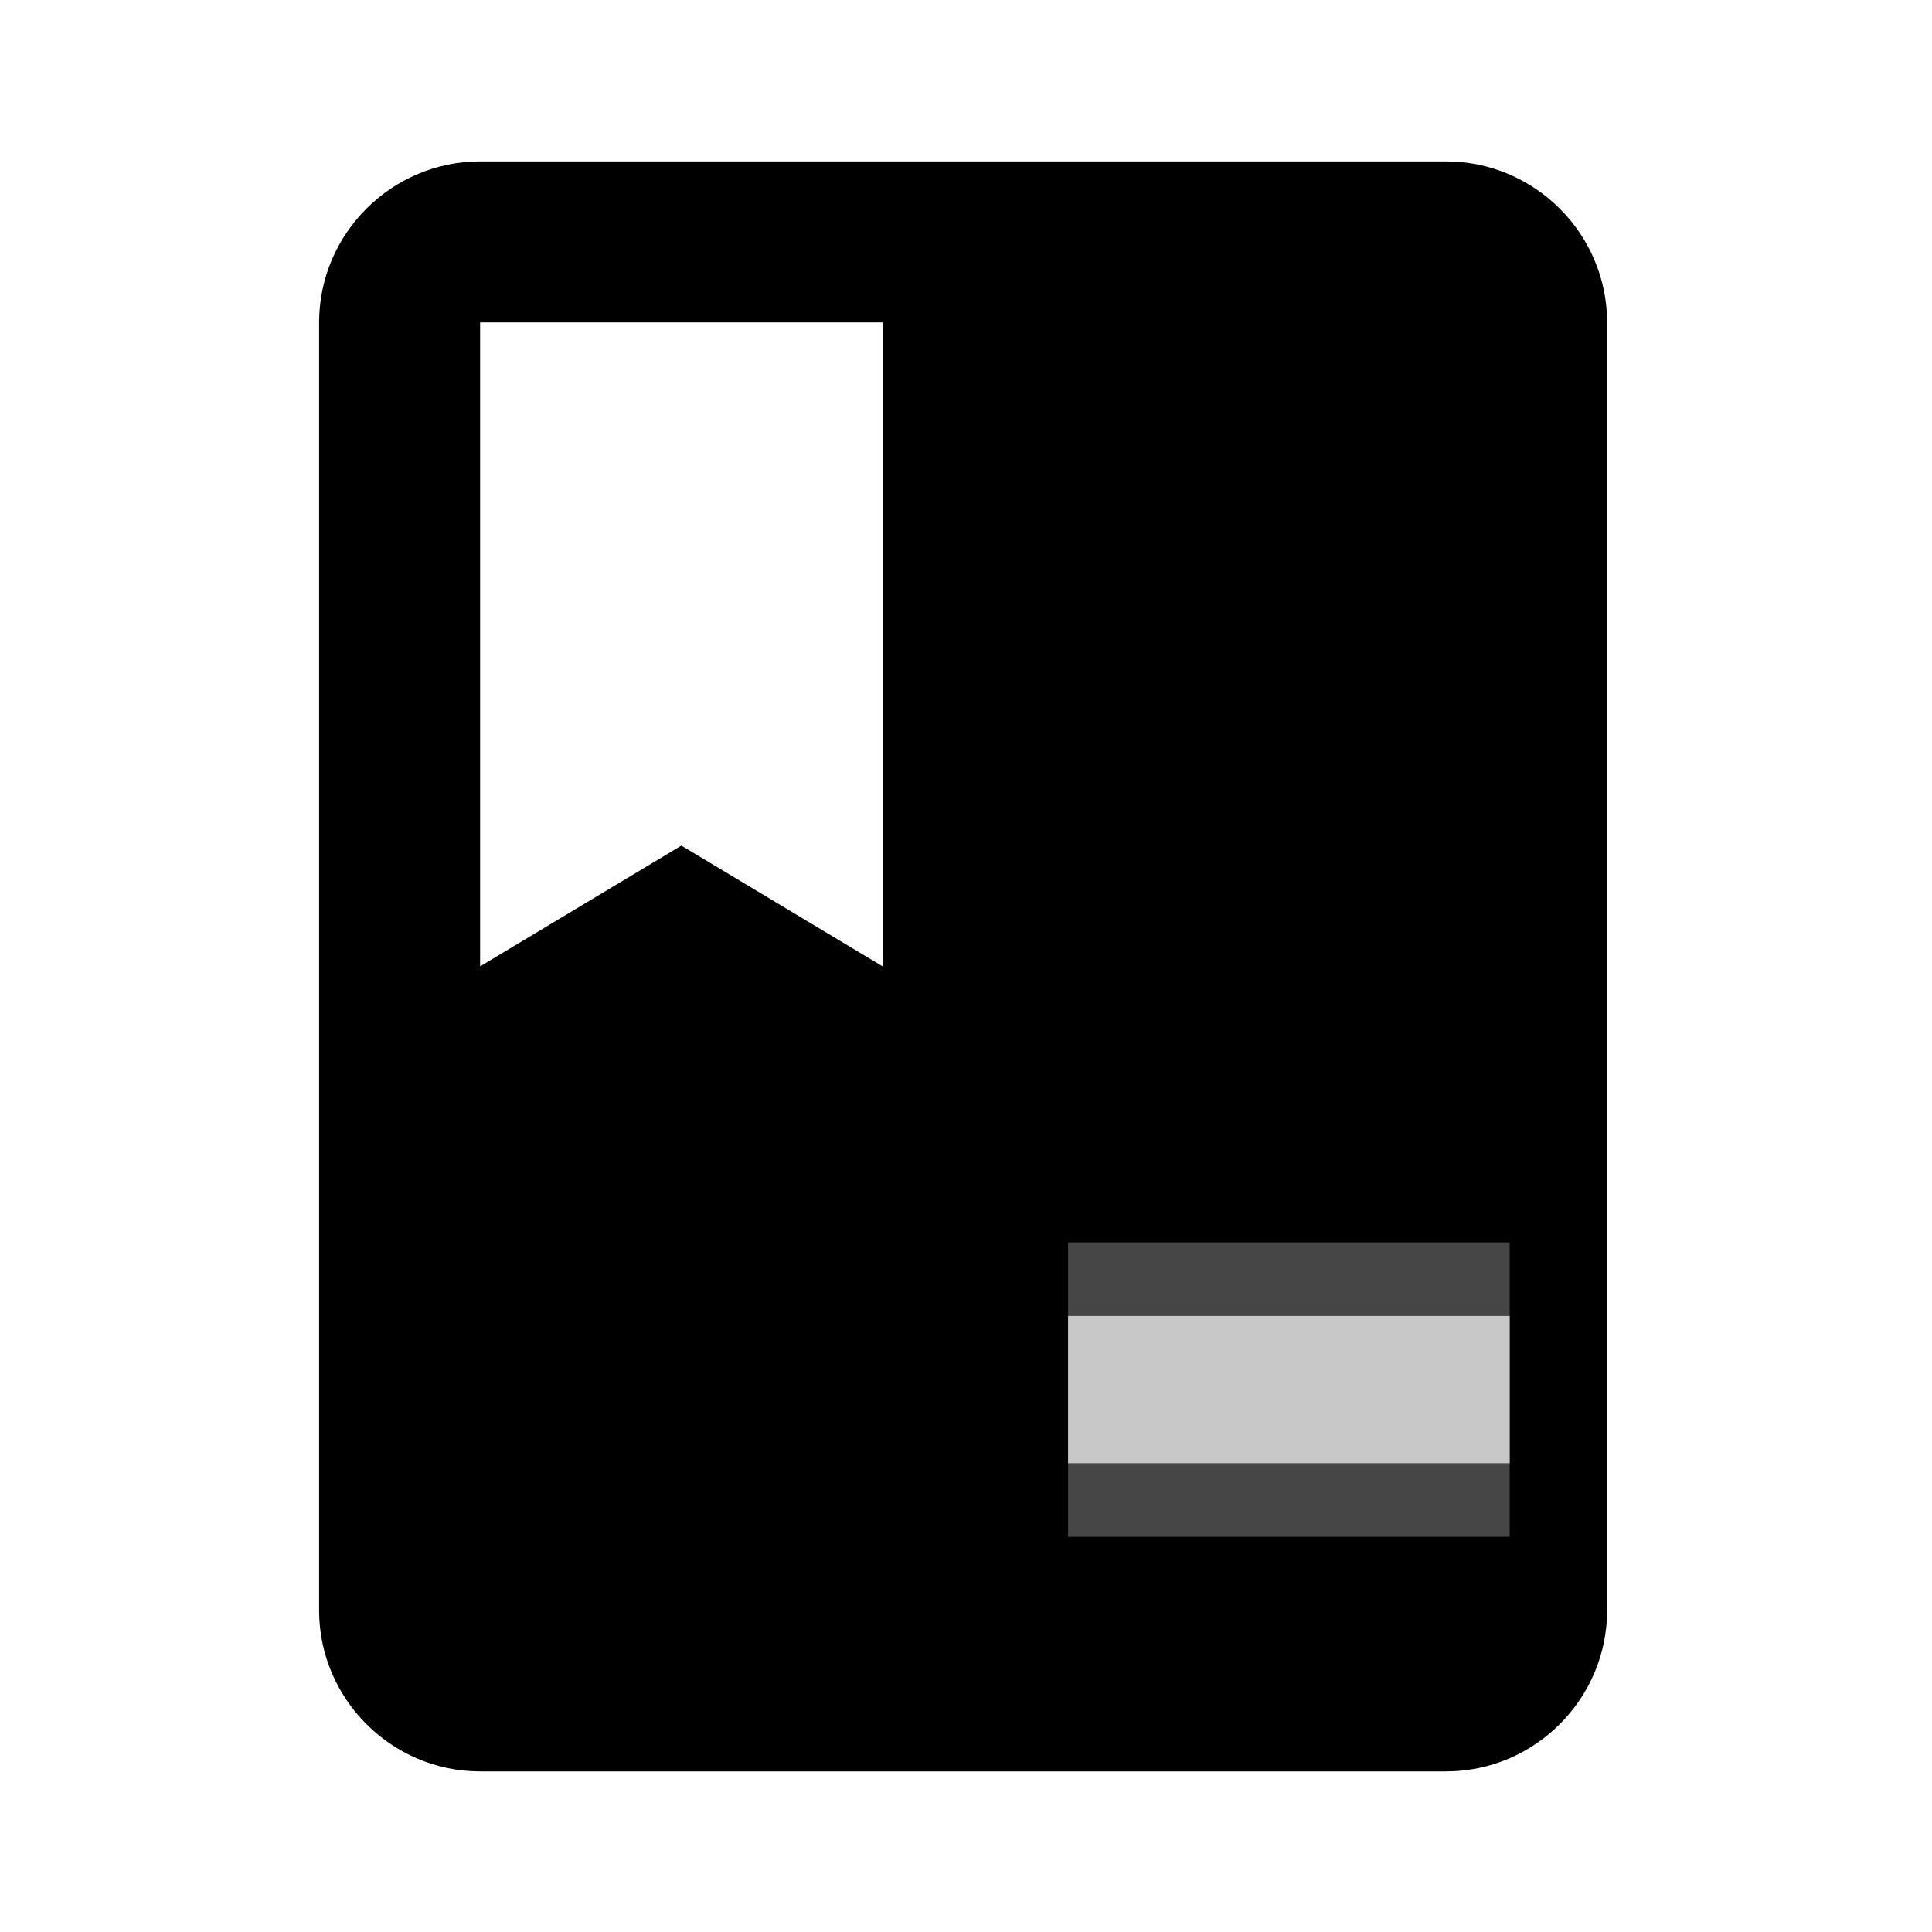
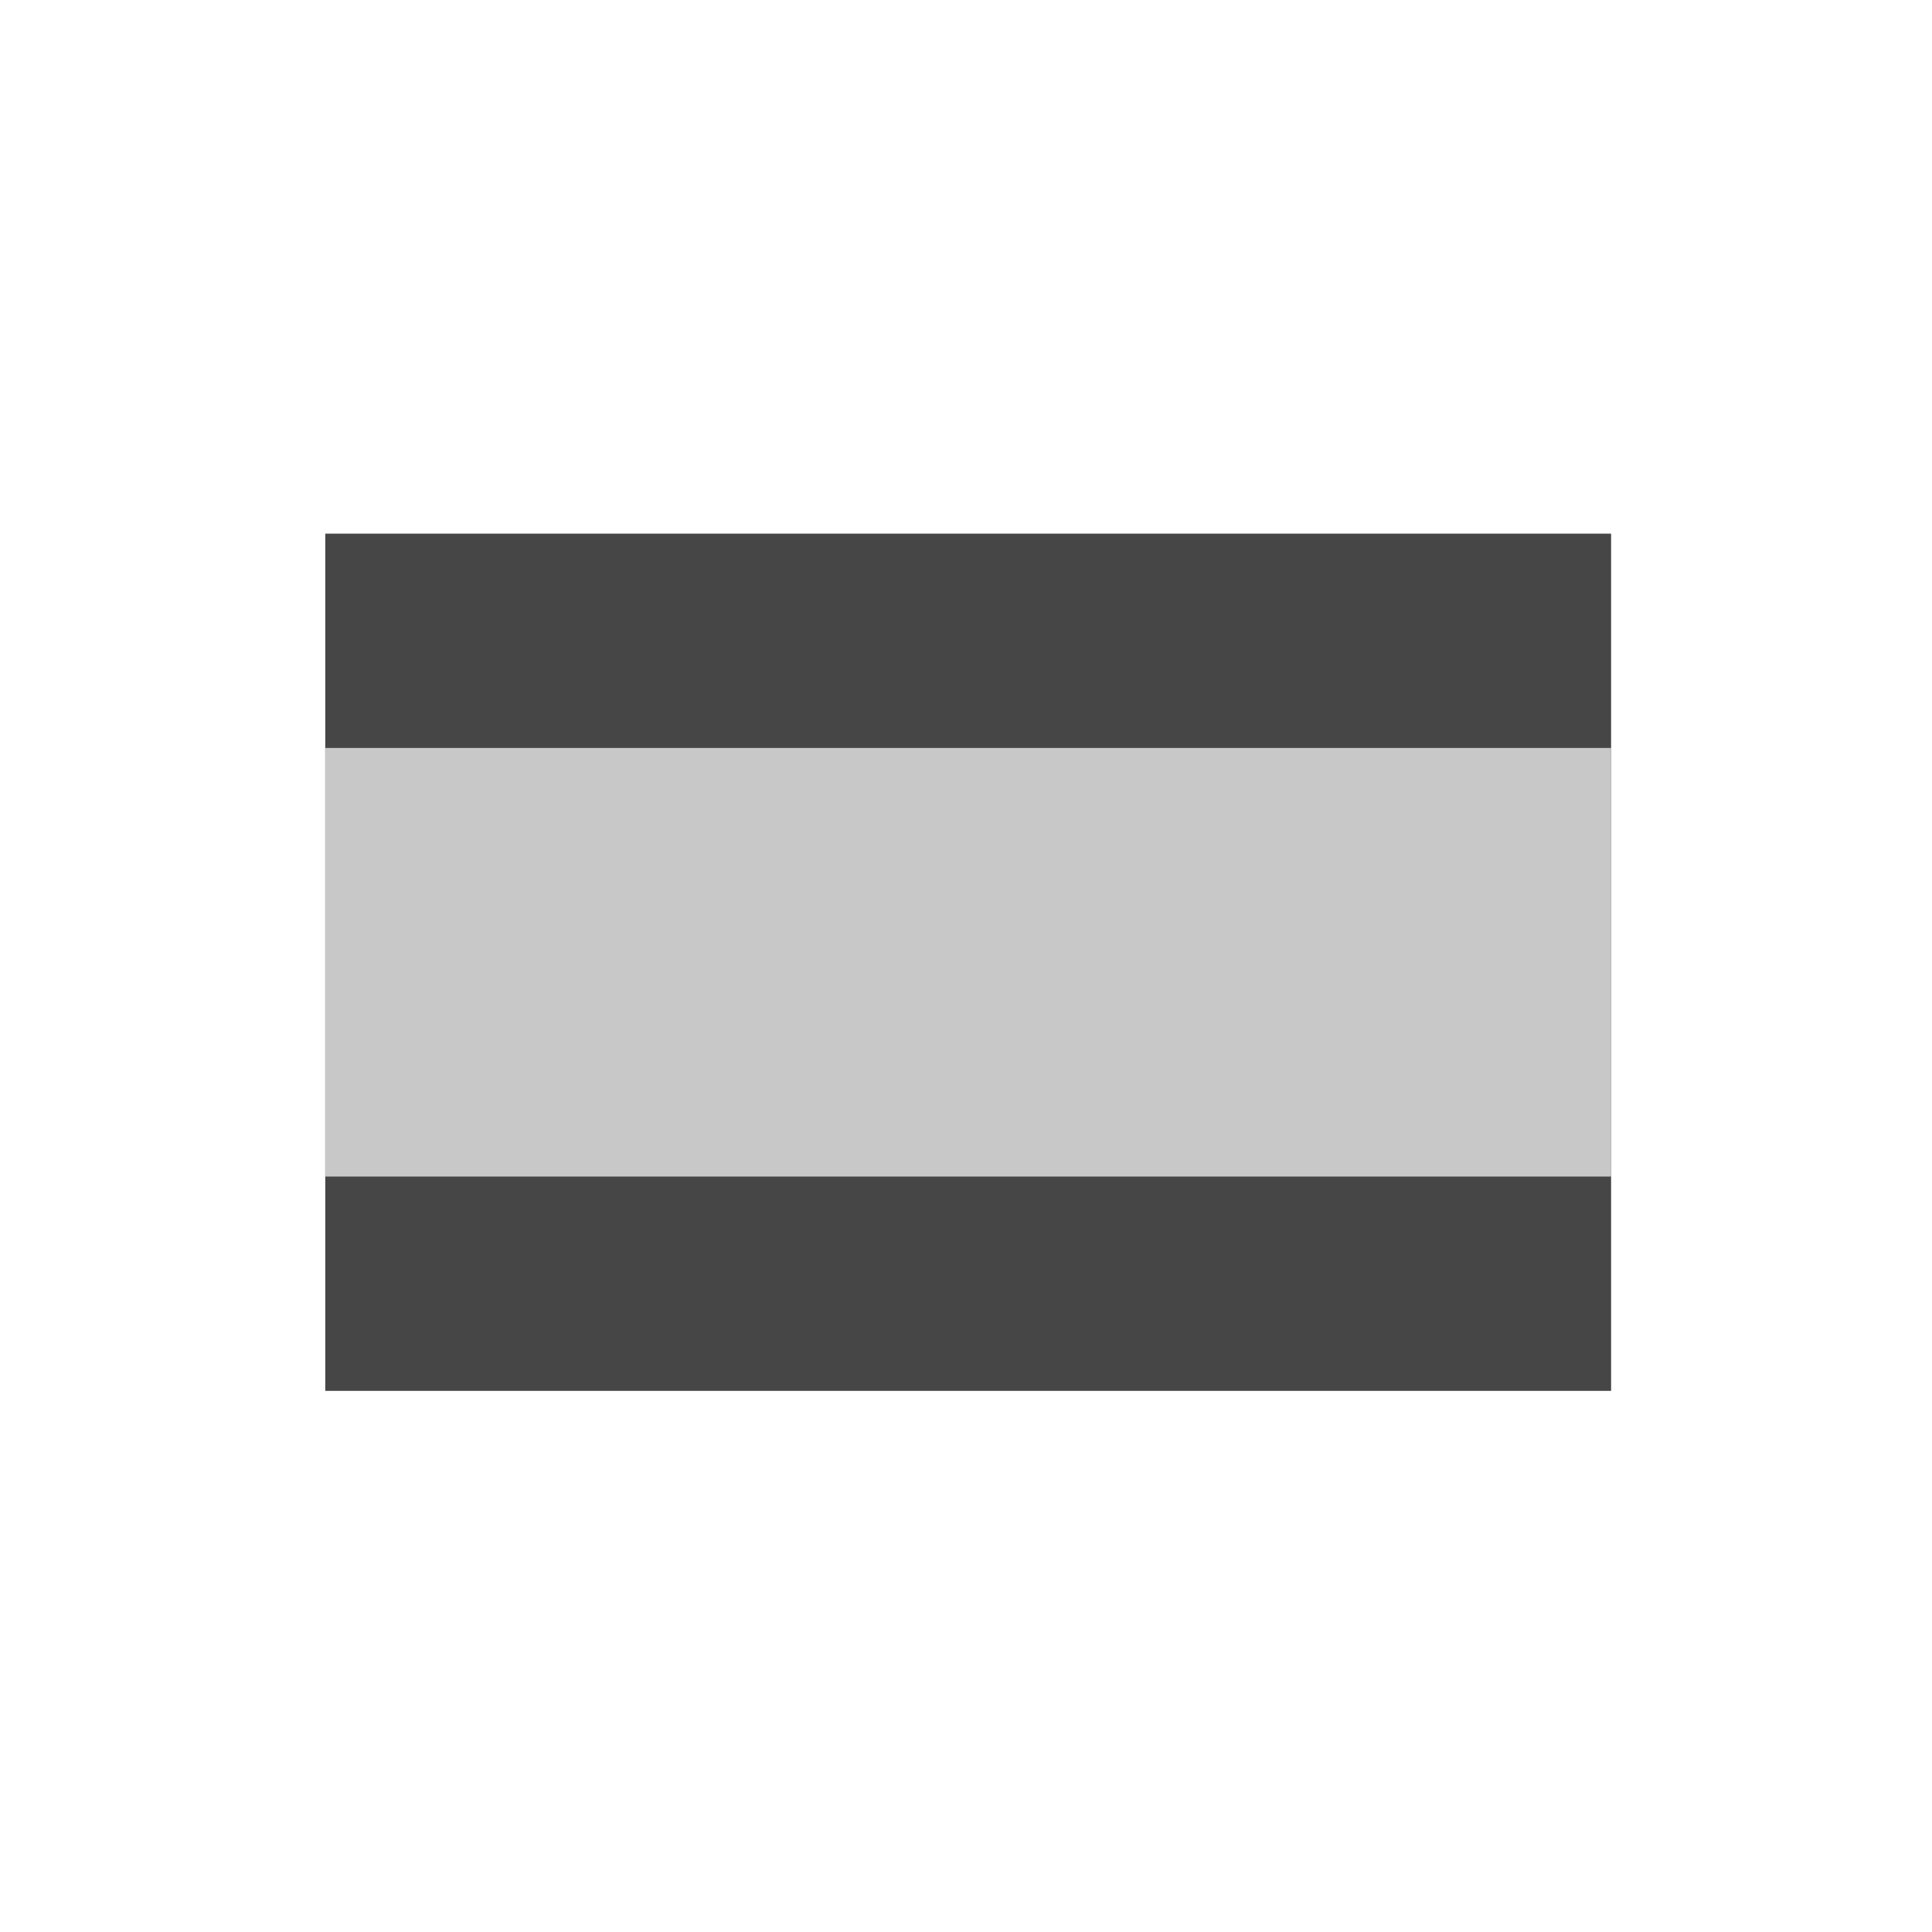
<svg xmlns="http://www.w3.org/2000/svg" width="24" height="24" viewBox="0 0 24 24" id="svg4265" version="1.1">
  <defs id="defs4267" />
  <g id="layer1" transform="translate(0,-1028.362)">
-     <g style="fill:#000000" id="g5377" transform="translate(-0.03600575,1028.367)">
-       <path id="path5367" d="M 0,0 24,0 24,24 0,24 Z" style="fill:none" />
-       <path id="path5369" d="M 18,2 6,2 C 4.9,2 4,2.9 4,4 l 0,16 c 0,1.1 0.9,2 2,2 l 12,0 c 1.1,0 2,-0.9 2,-2 L 20,4 C 20,2.9 19.1,2 18,2 Z M 6,4 11,4 11,12 8.5,10.5 6,12 6,4 Z" />
-     </g>
-     <g id="g4862" transform="matrix(0.04456984,0,0,0.04456984,-30.15266,1026.14)">
+     <g id="g4862" transform="matrix(0.1297786,0,0,0.1297786,-122.3922,983.5816)">
      <rect id="rect4143" height="82.053" width="123.079" x="974.219" y="396.133" style="fill:#464646;fill-opacity:1" />
      <rect id="rect4145" y="416.646" height="41.026" width="123.079" x="974.219" style="fill:#c8c8c8;fill-opacity:1" />
    </g>
  </g>
</svg>
